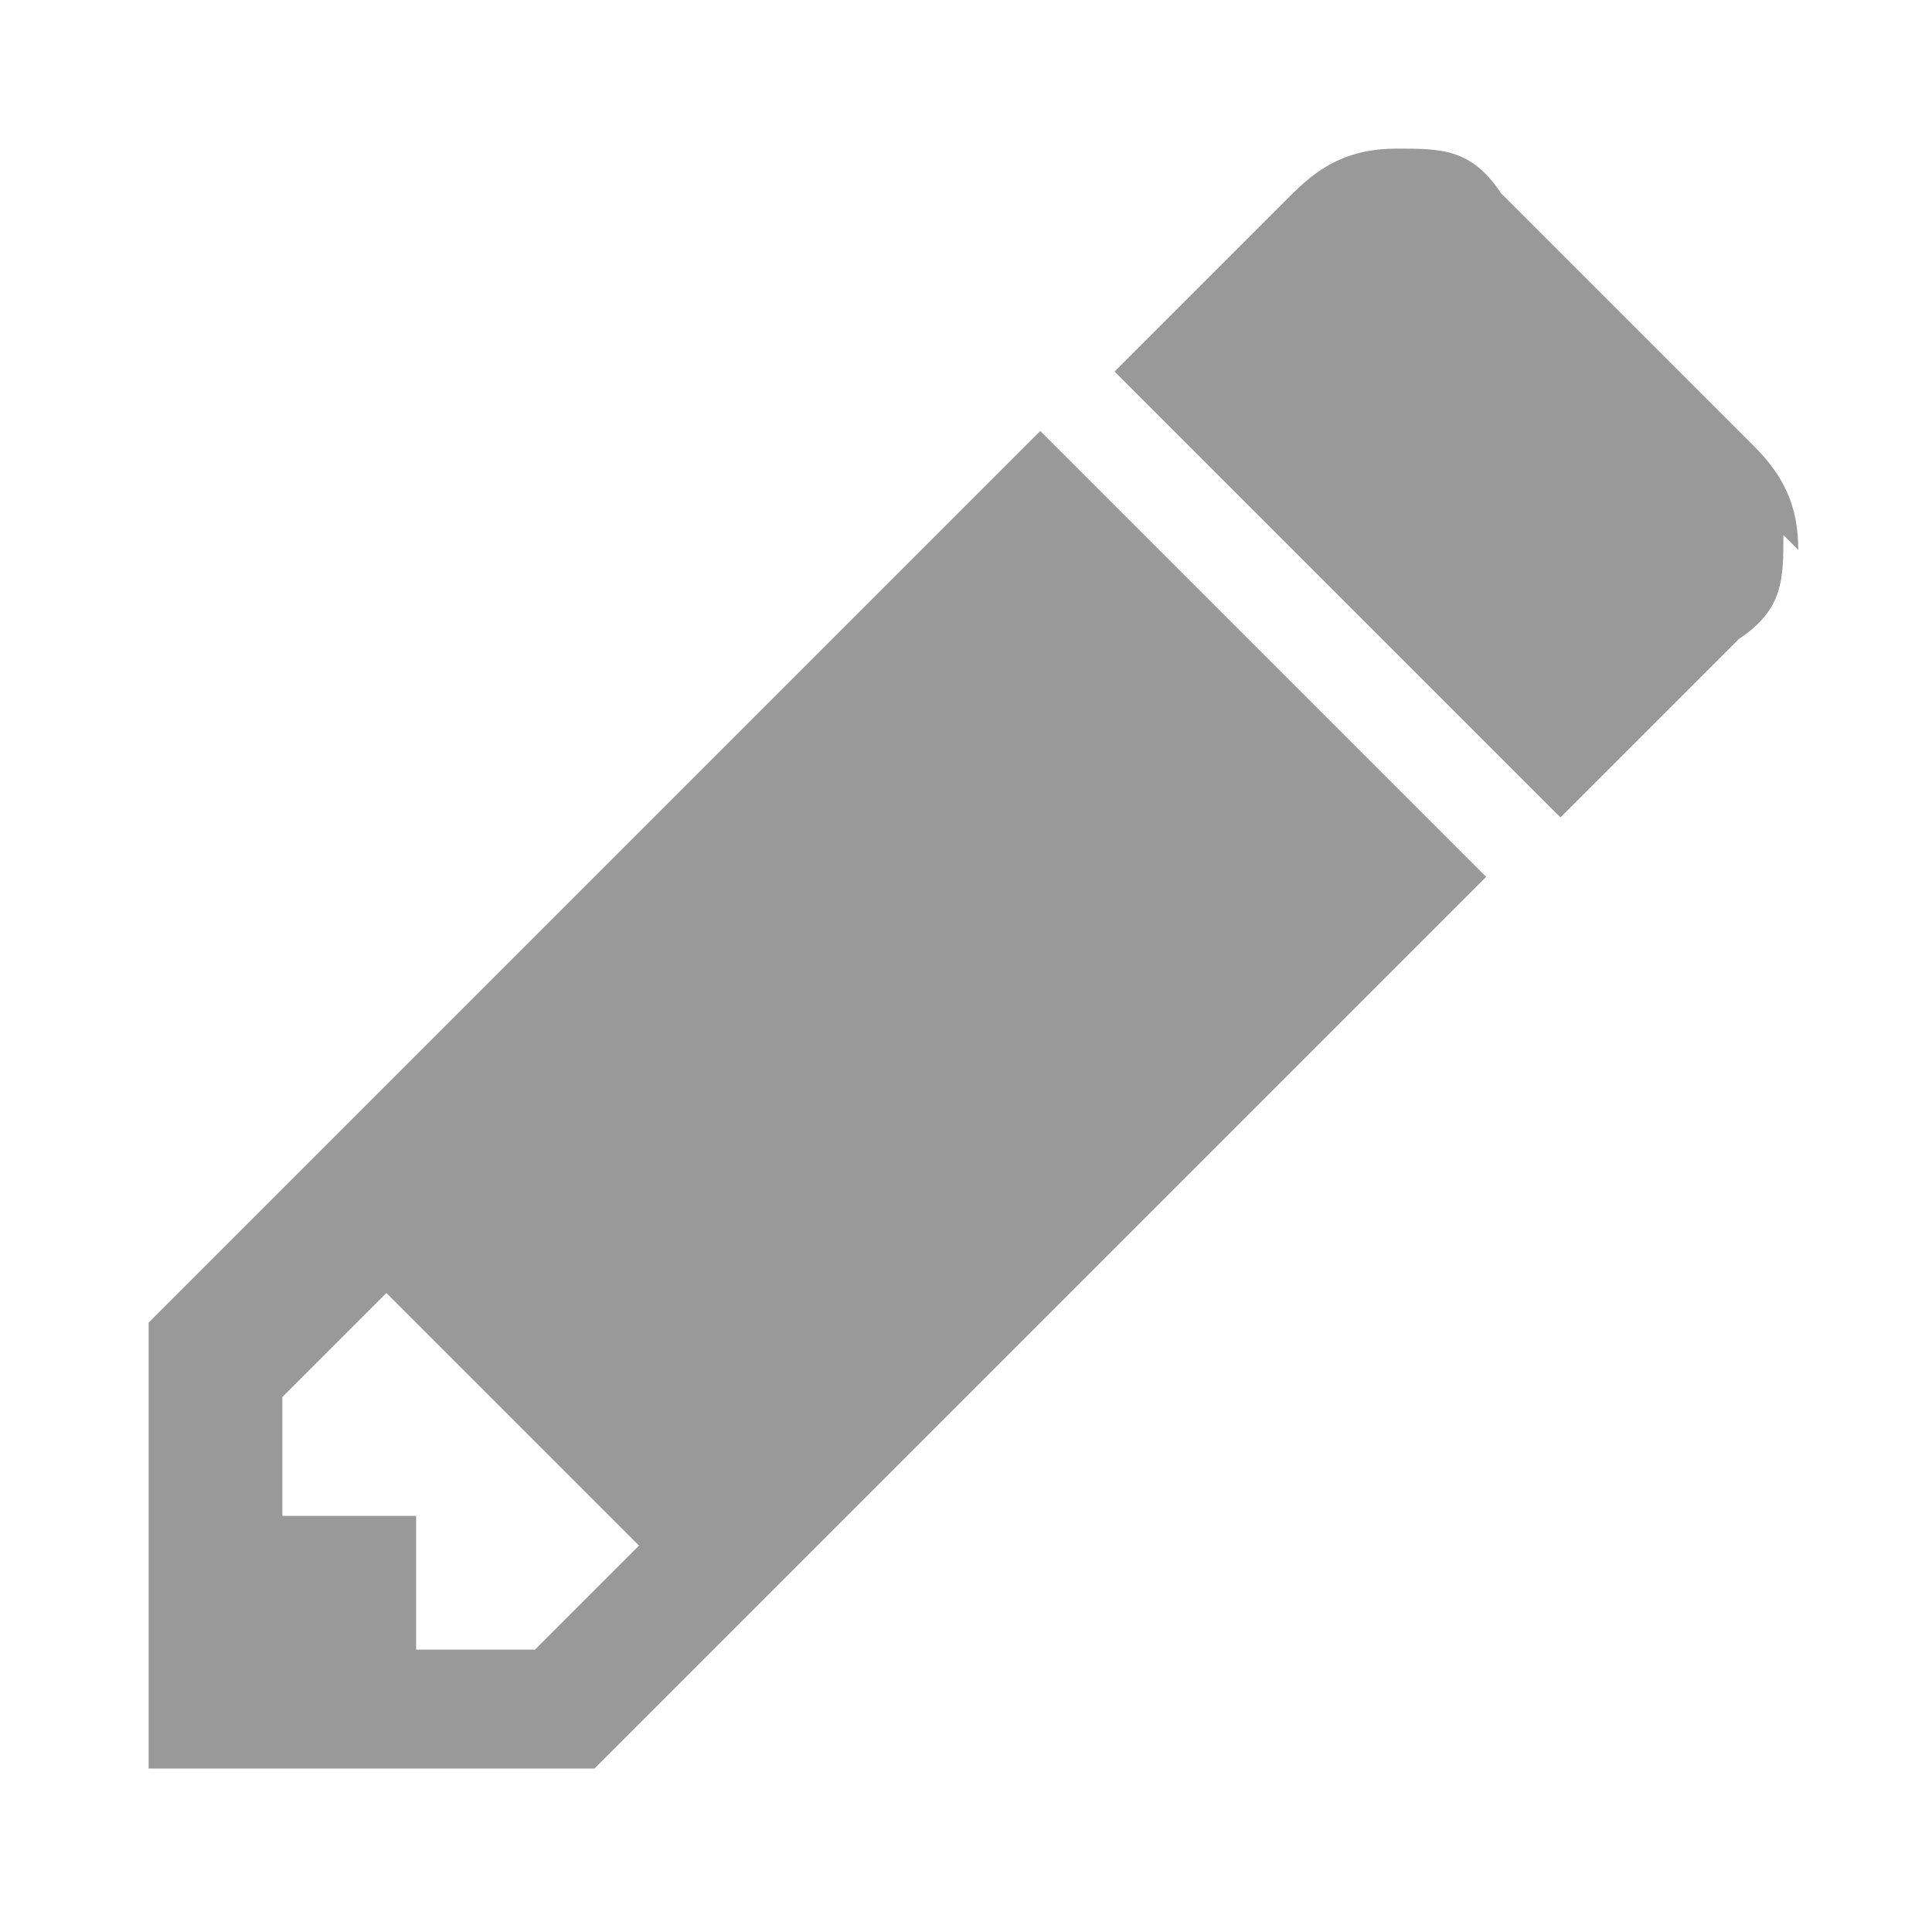
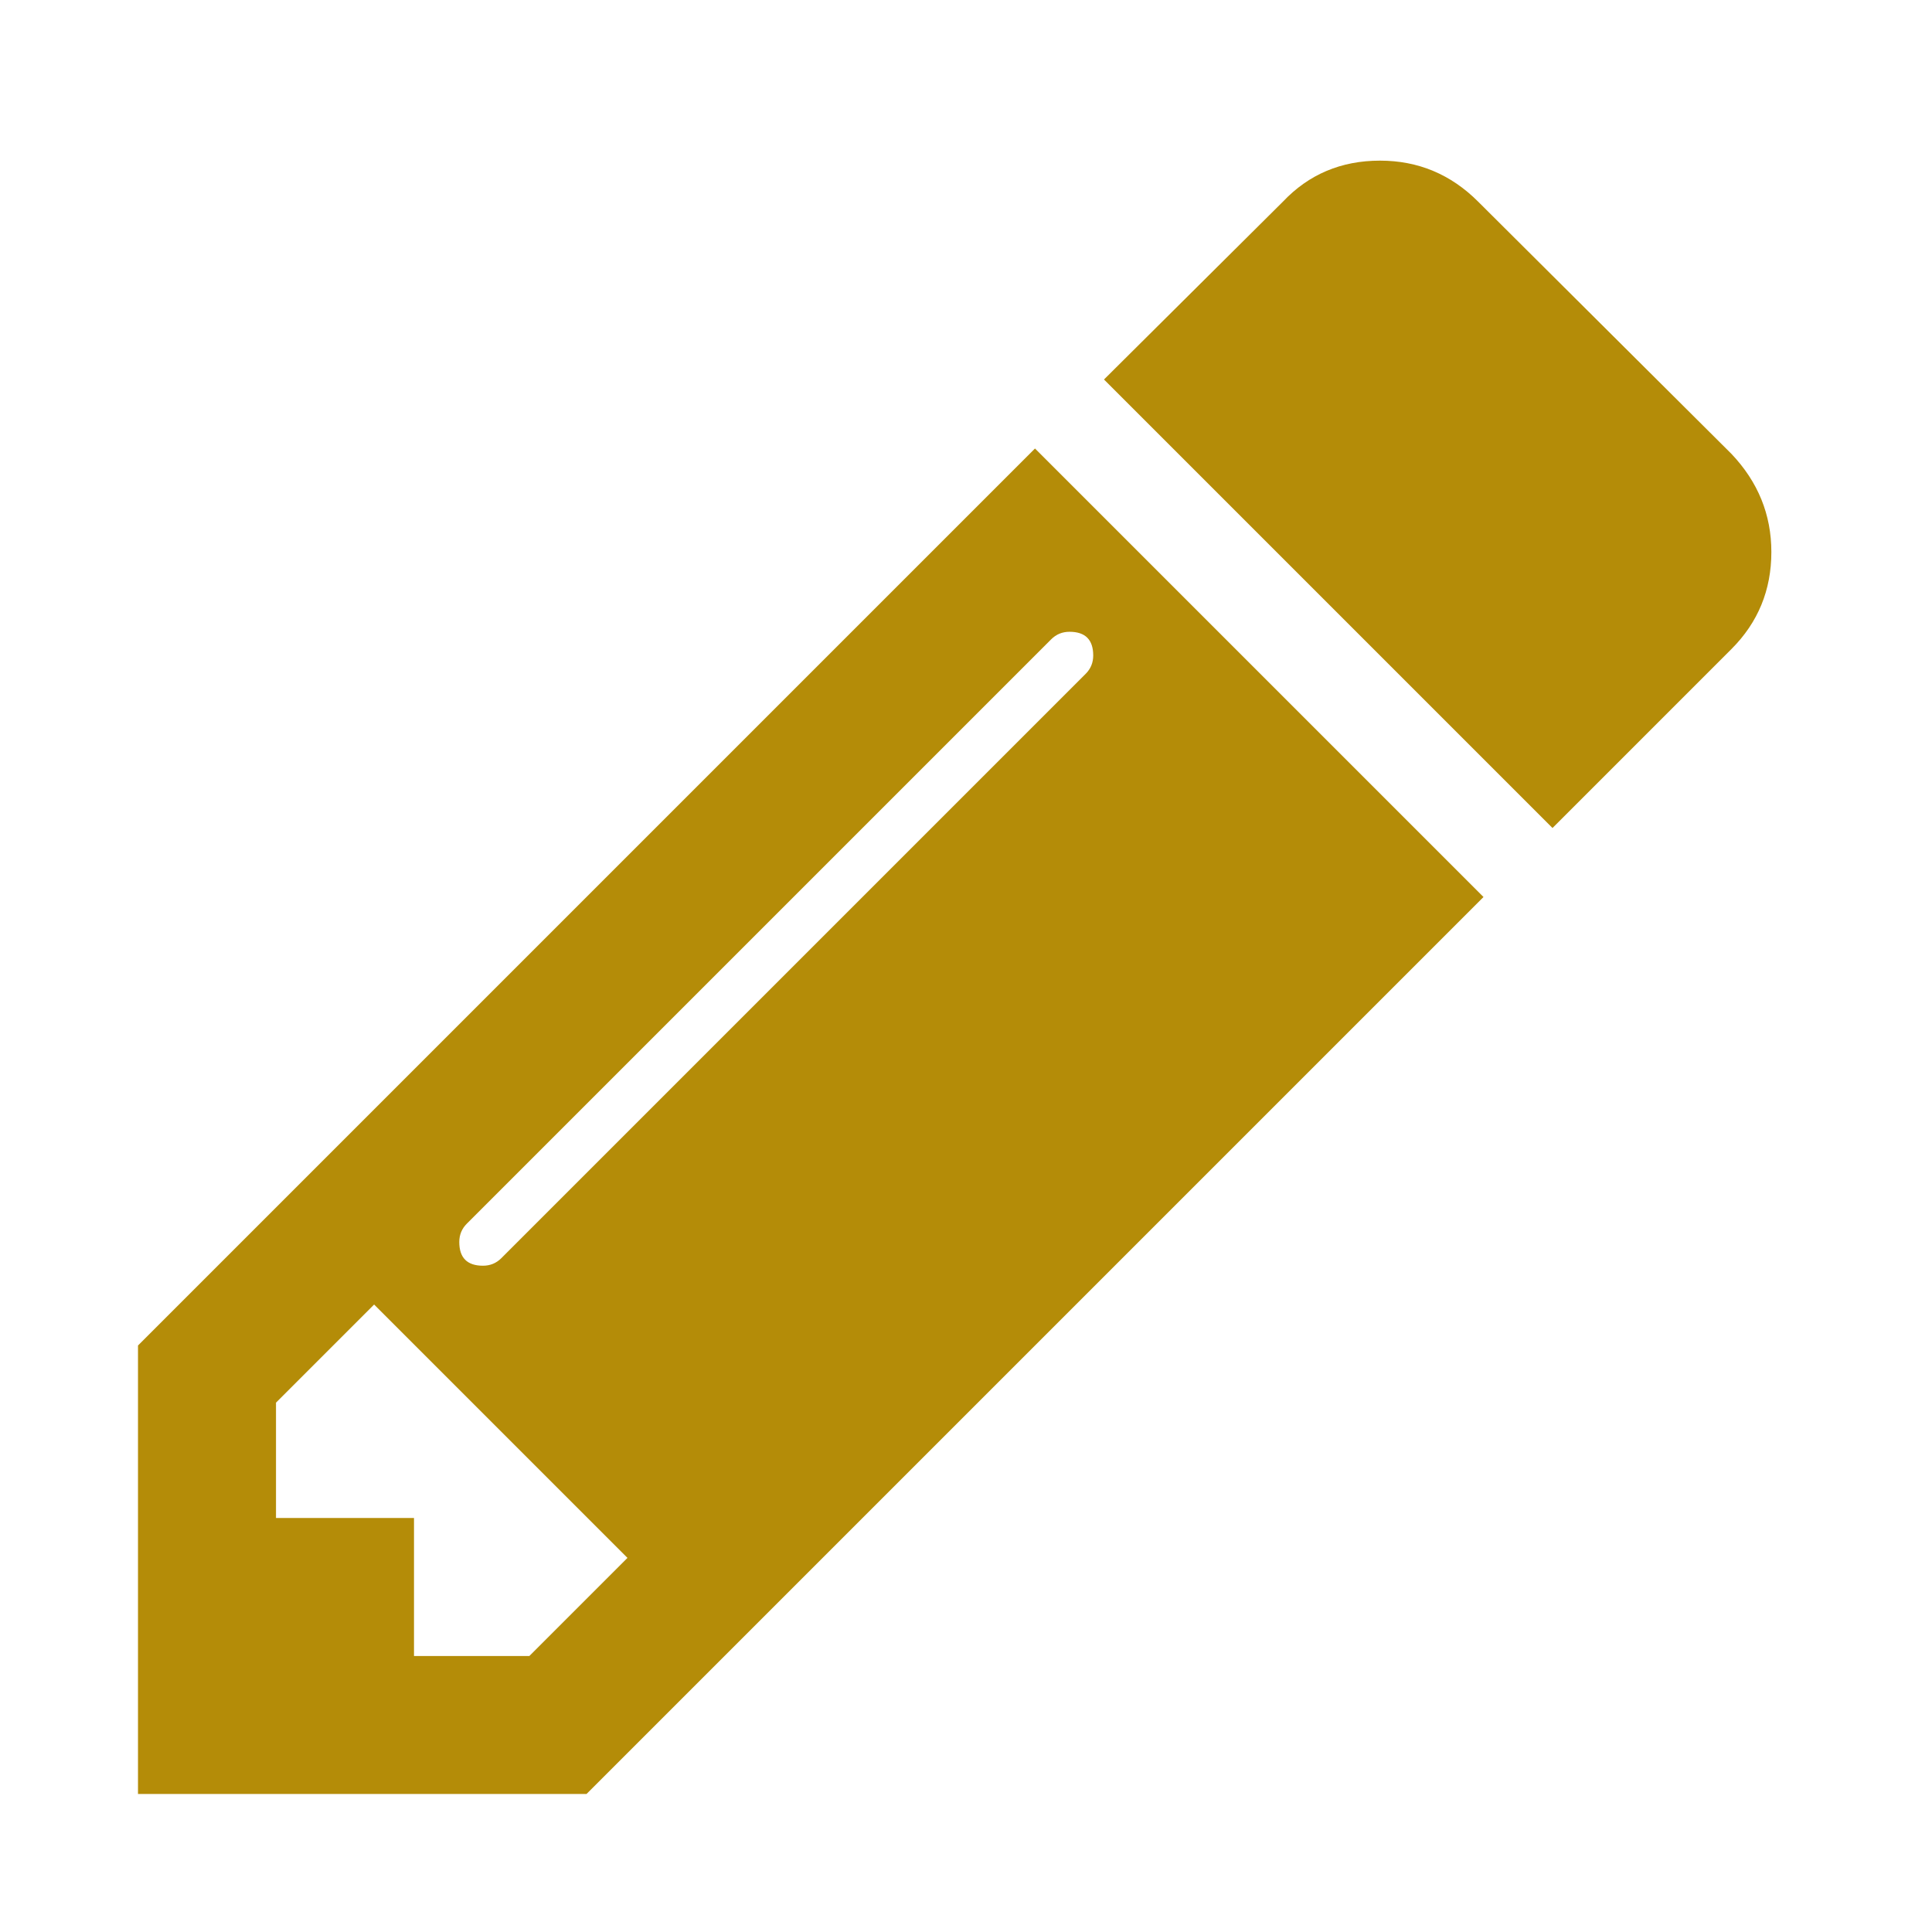
- <svg xmlns="http://www.w3.org/2000/svg" id="Livello_1" version="1.1" viewBox="0 0 13 13">
-   <defs>
-     <style>
-       .st0 {
-         fill: #999;
-       }
-     </style>
-   </defs>
-   <path class="st0" d="M3.6,11.1l.7-.7-1.7-1.7-.7.7v.8h.9v.9h.8ZM7,2.9l3,3-6,6H1v-3L7,2.9ZM12,3.6c0,.3,0,.5-.3.7l-1.2,1.2-3-3,1.2-1.2c.2-.2.4-.3.7-.3s.5,0,.7.3l1.7,1.7c.2.2.3.4.3.7Z" />
+ <svg xmlns="http://www.w3.org/2000/svg" width="13" height="13" viewBox="0 0 1792 1792">
+   <path fill="#b48c08" d="M491 1536l91-91-235-235-91 91v107h128v128h107zm523-928q0-22-22-22-10 0-17 7l-542 542q-7 7-7 17 0 22 22 22 10 0 17-7l542-542q7-7 7-17zm-54-192l416 416-832 832h-416v-416zm683 96q0 53-37 90l-166 166-416-416 166-165q36-38 90-38 53 0 91 38l235 234q37 39 37 91z" />
</svg>
